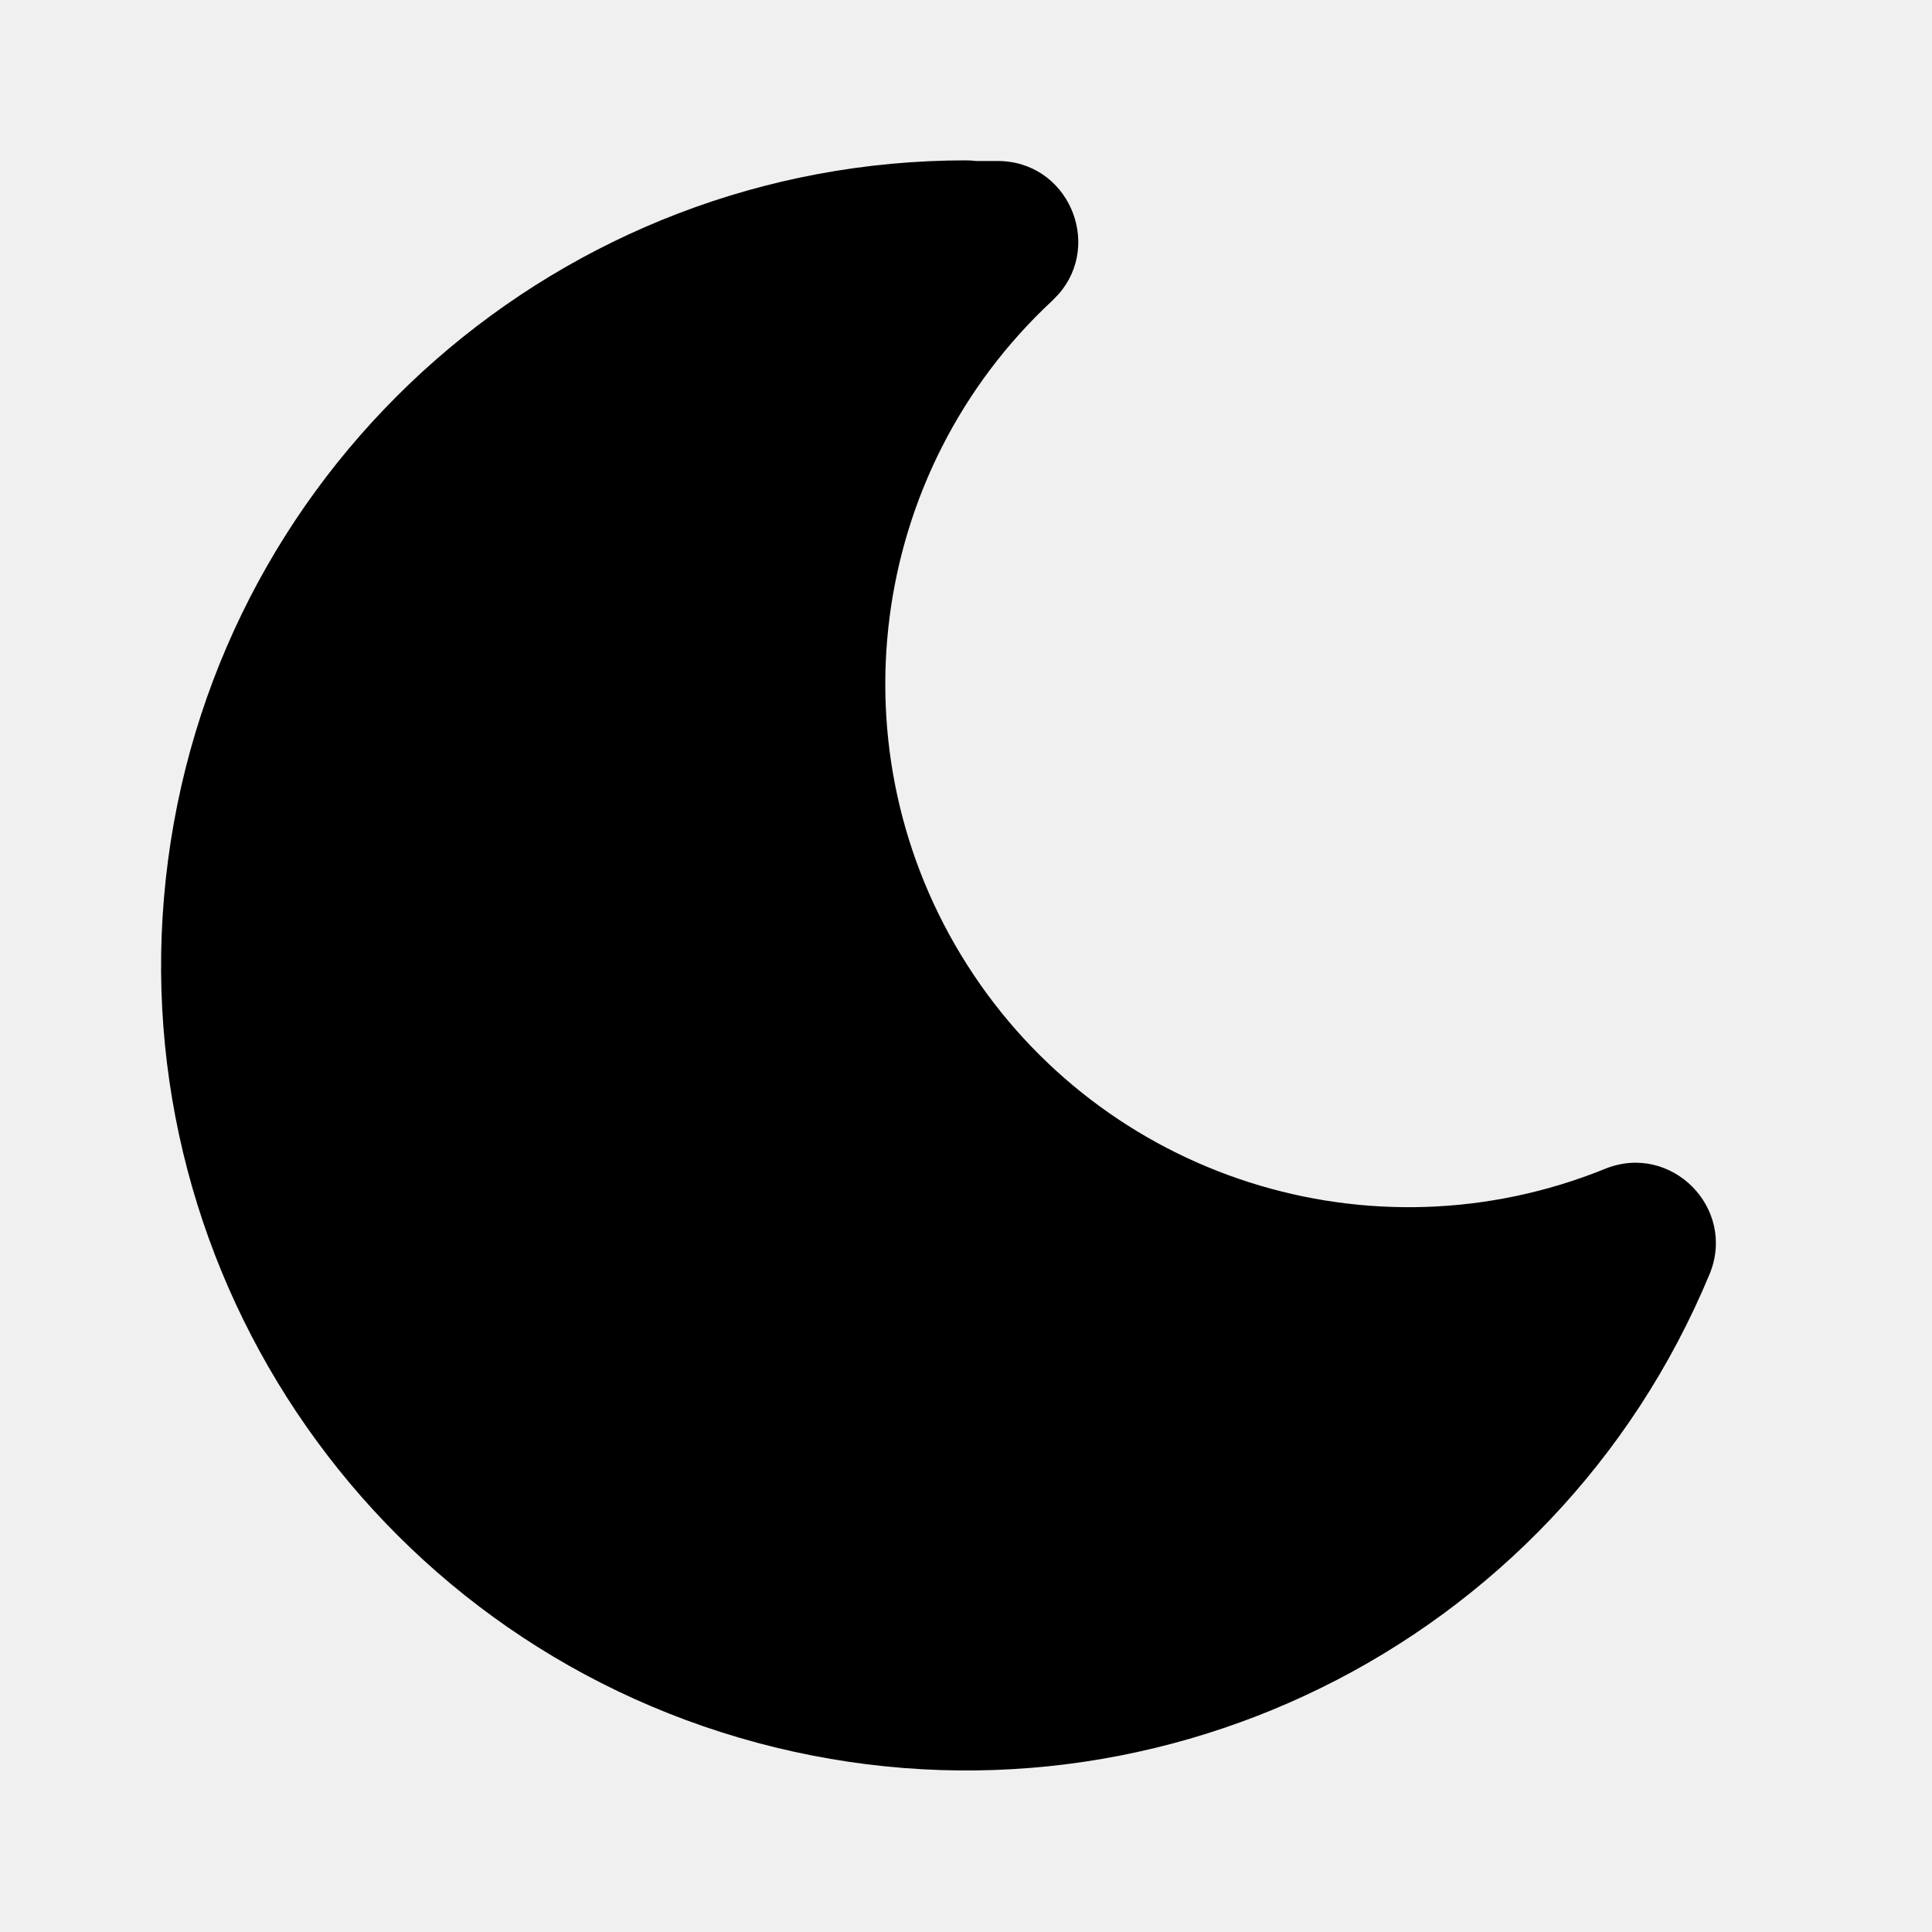
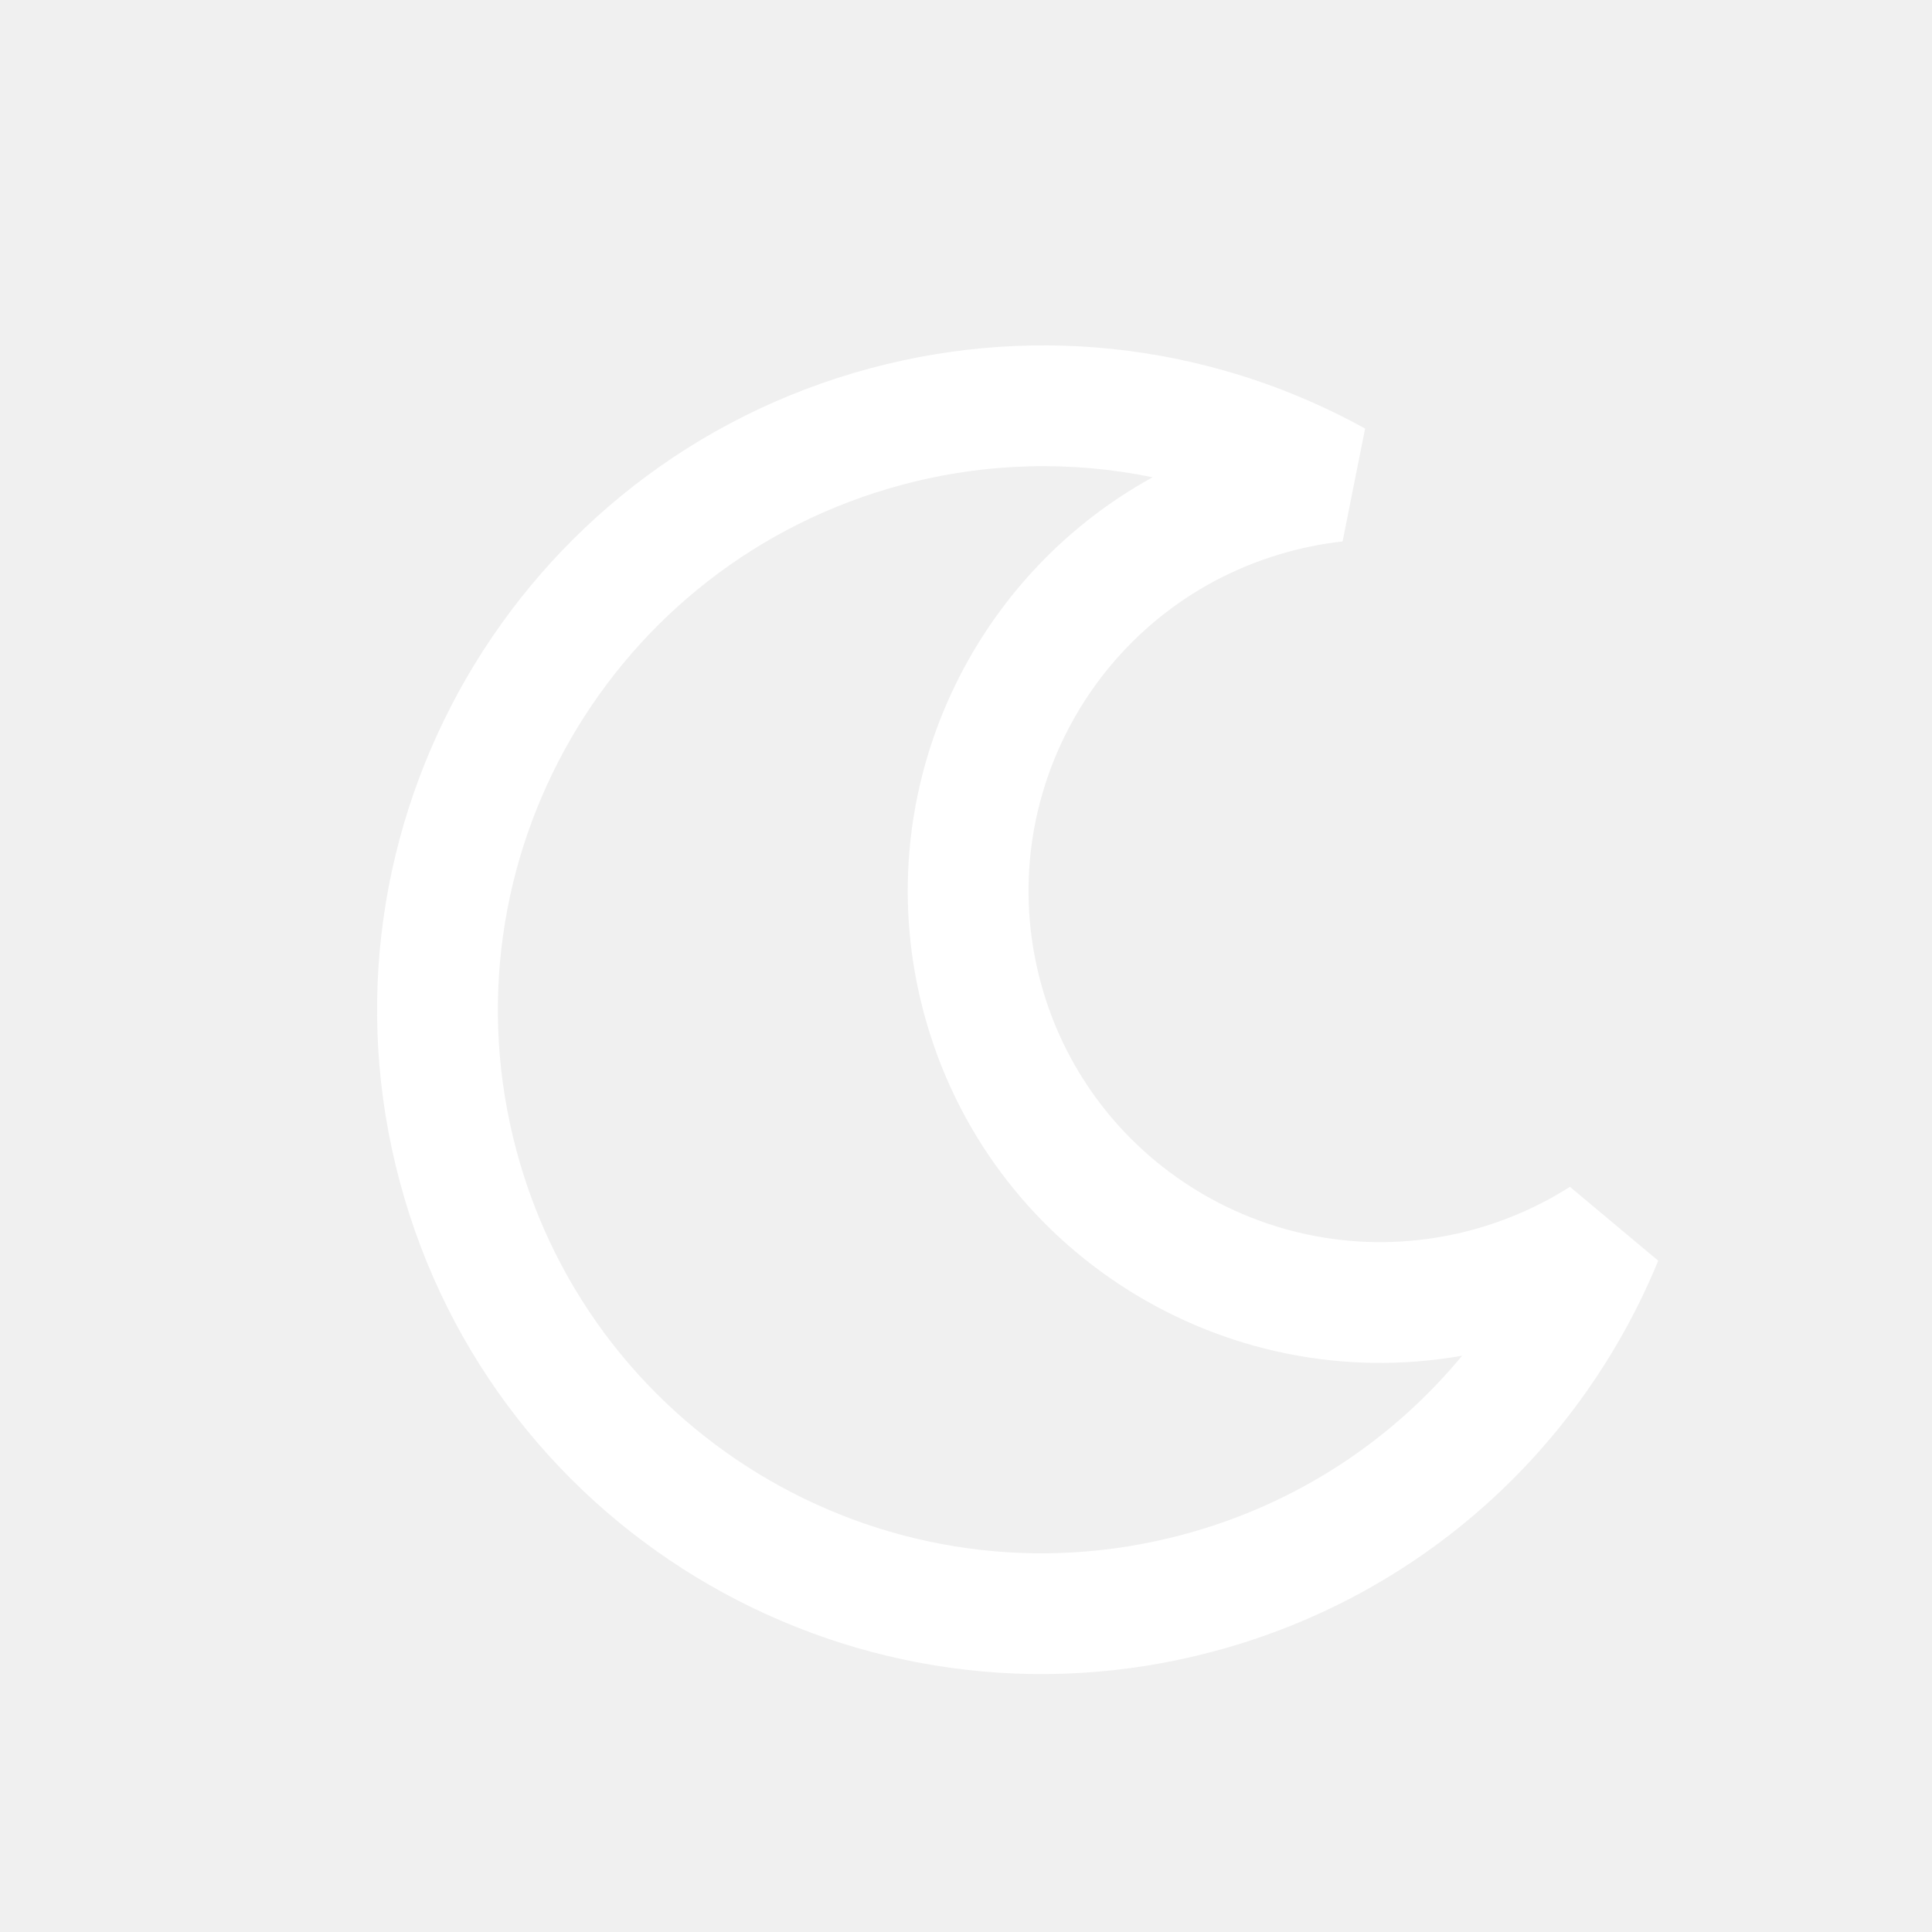
- <svg xmlns="http://www.w3.org/2000/svg" width="24" height="24" viewBox="0 0 24 24" fill="currentColor" class="icon icon-tabler icons-tabler-filled icon-tabler-moon">
-   <path stroke="none" d="M0 0h24v24H0z" fill="none" />
-   <path d="M12 1.992a10 10 0 1 0 9.236 13.838c.341 -.82 -.476 -1.644 -1.298 -1.31a6.5 6.5 0 0 1 -6.864 -10.787l.077 -.08c.551 -.63 .113 -1.653 -.758 -1.653h-.266l-.068 -.006l-.06 -.002z" />
+ <svg xmlns="http://www.w3.org/2000/svg" width="800px" height="800px" viewBox="0 0 24 24" fill="none">
+   <g id="SVGRepo_bgCarrier" stroke-width="0" />
+   <g id="SVGRepo_tracerCarrier" stroke-linecap="round" stroke-linejoin="round" />
+   <g id="SVGRepo_iconCarrier">
+     <path fill-rule="evenodd" clip-rule="evenodd" d="M11.203 6.023C7.593 6.991 5.451 10.695 6.416 14.294C7.38 17.894 11.087 20.031 14.697 19.063C16.11 18.685 17.297 17.888 18.163 16.841C15.197 17.365 12.271 15.546 11.477 12.585C10.764 9.924 12.005 7.2 14.318 5.929C13.319 5.723 12.257 5.741 11.203 6.023ZM4.967 14.682C3.787 10.28 6.407 5.756 10.815 4.574C12.968 3.998 15.152 4.325 16.958 5.324L16.678 6.726C16.46 6.75 16.241 6.791 16.022 6.85C13.687 7.475 12.303 9.87 12.926 12.197C13.55 14.523 15.946 15.905 18.281 15.28C18.726 15.16 19.135 14.977 19.502 14.743L20.599 15.661C19.654 17.963 17.68 19.817 15.085 20.512C10.678 21.693 6.146 19.085 4.967 14.682Z" fill="#ffffff" />
+   </g>
</svg>
